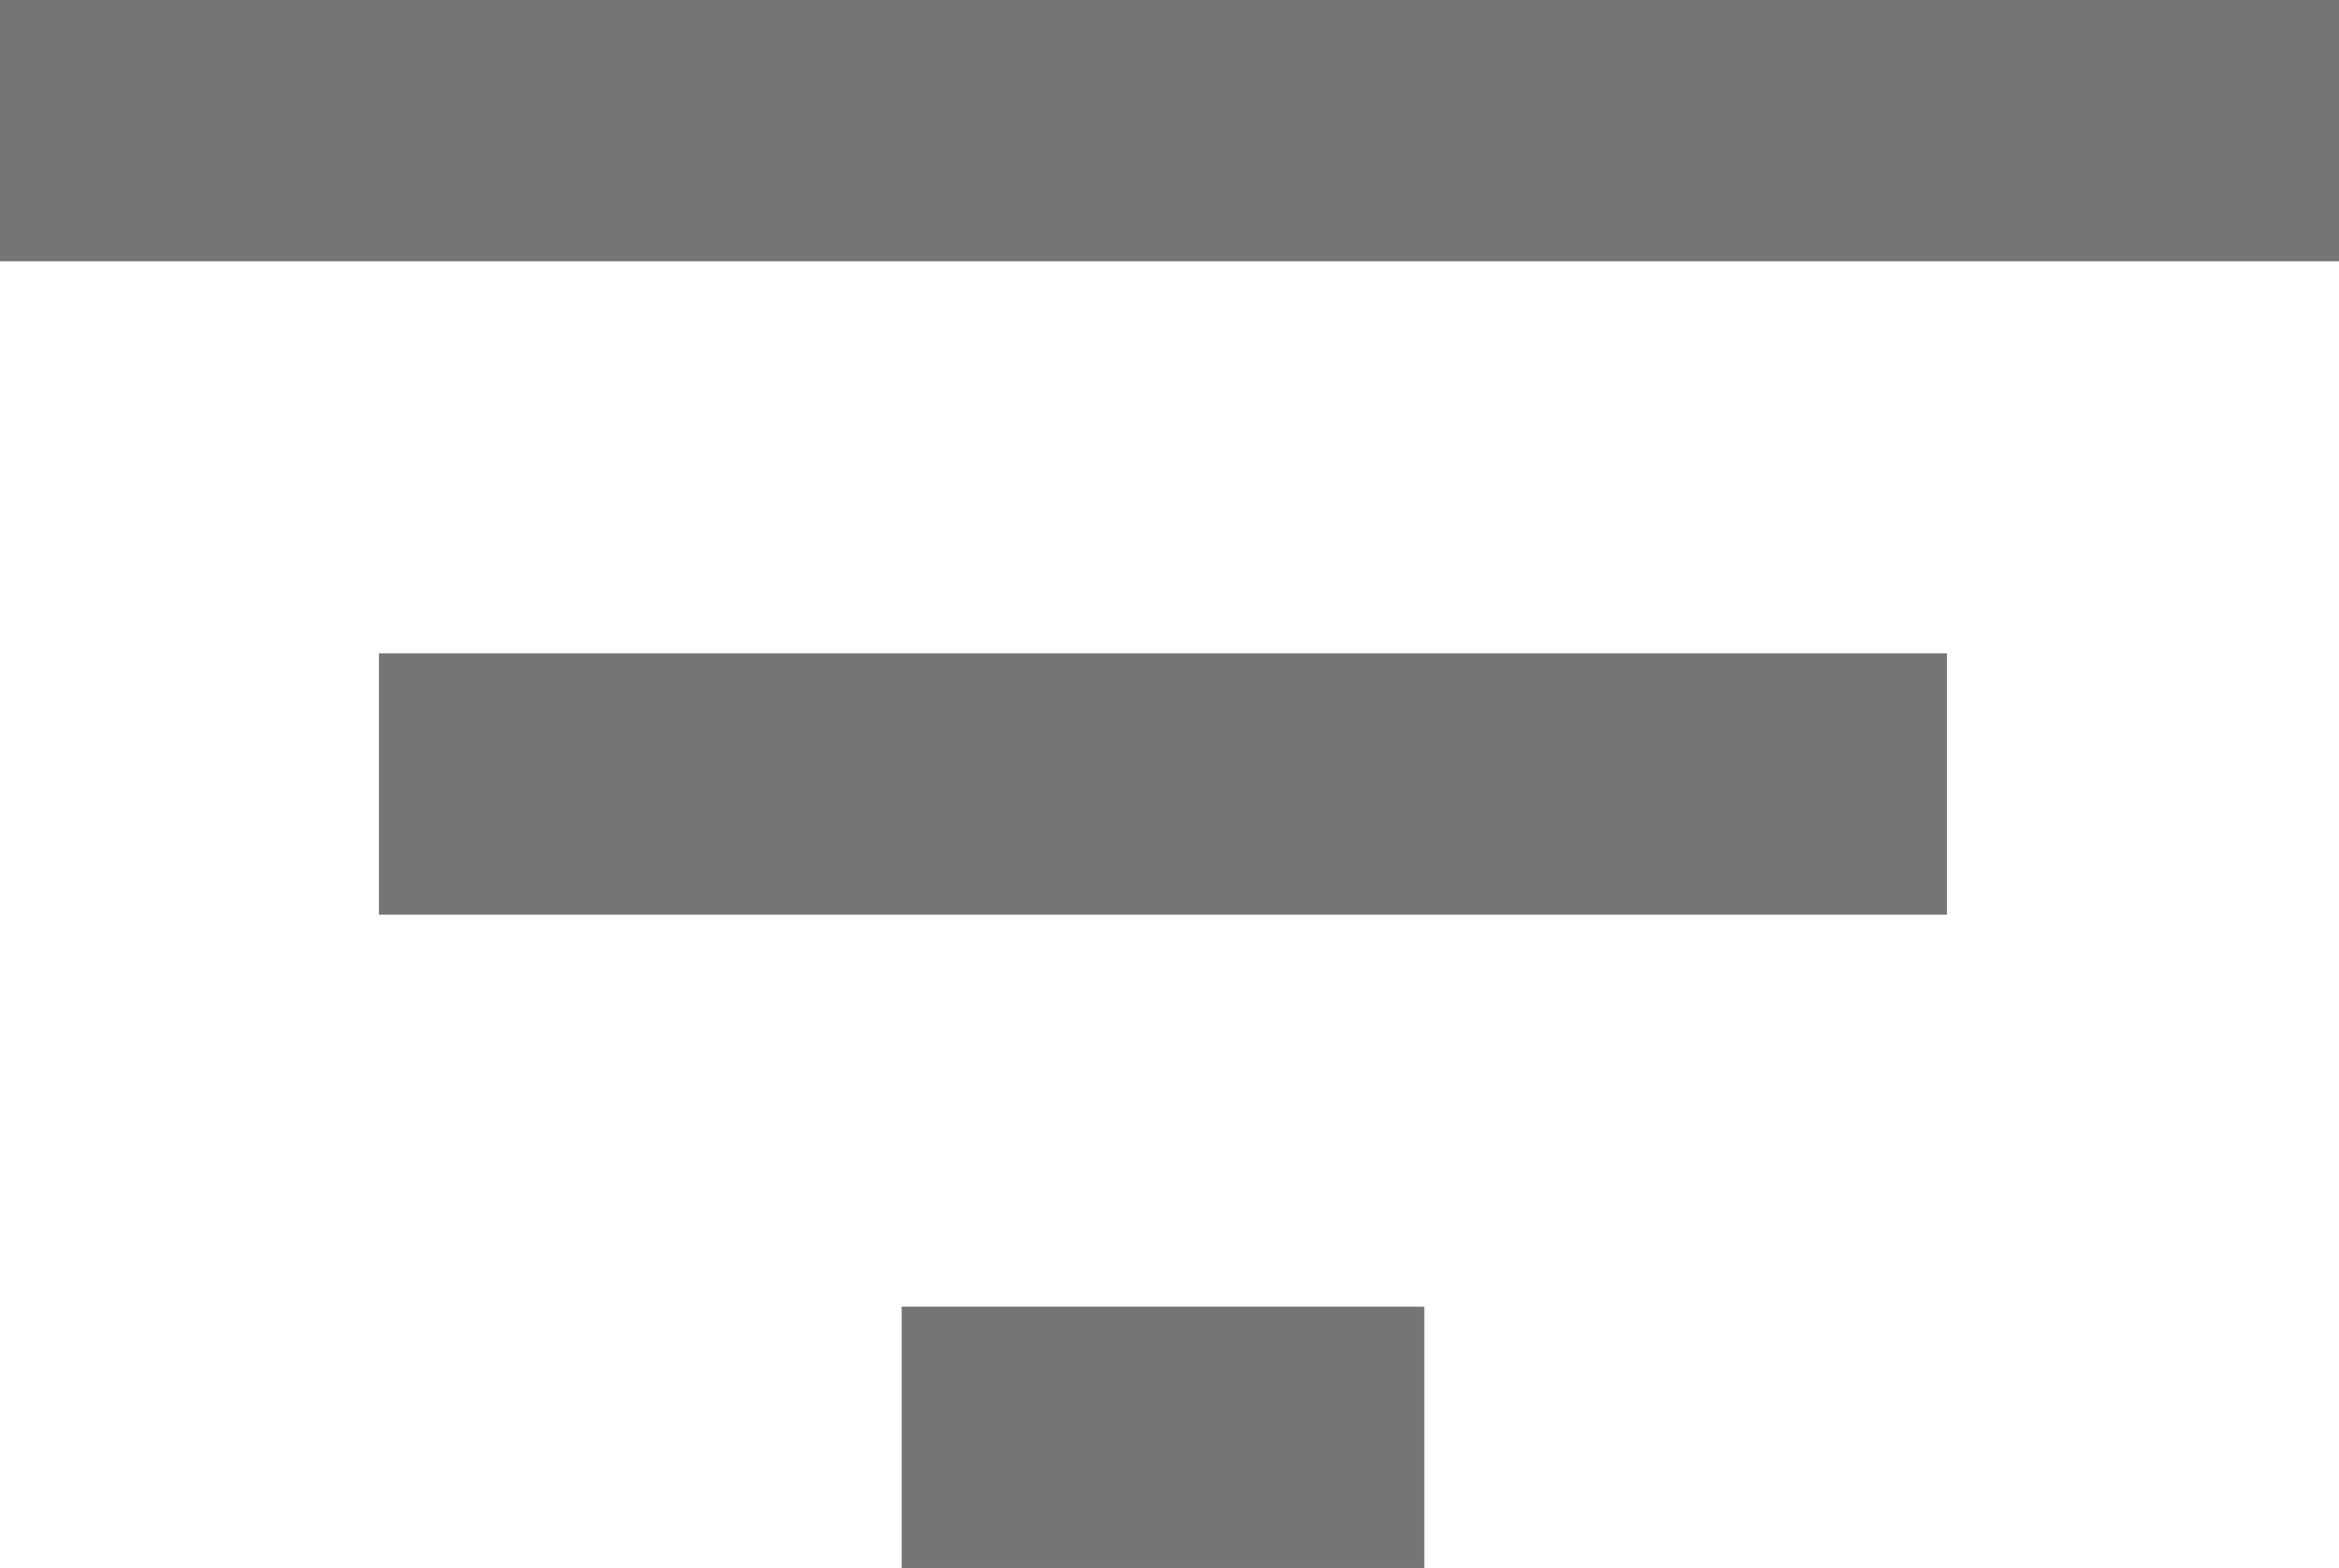
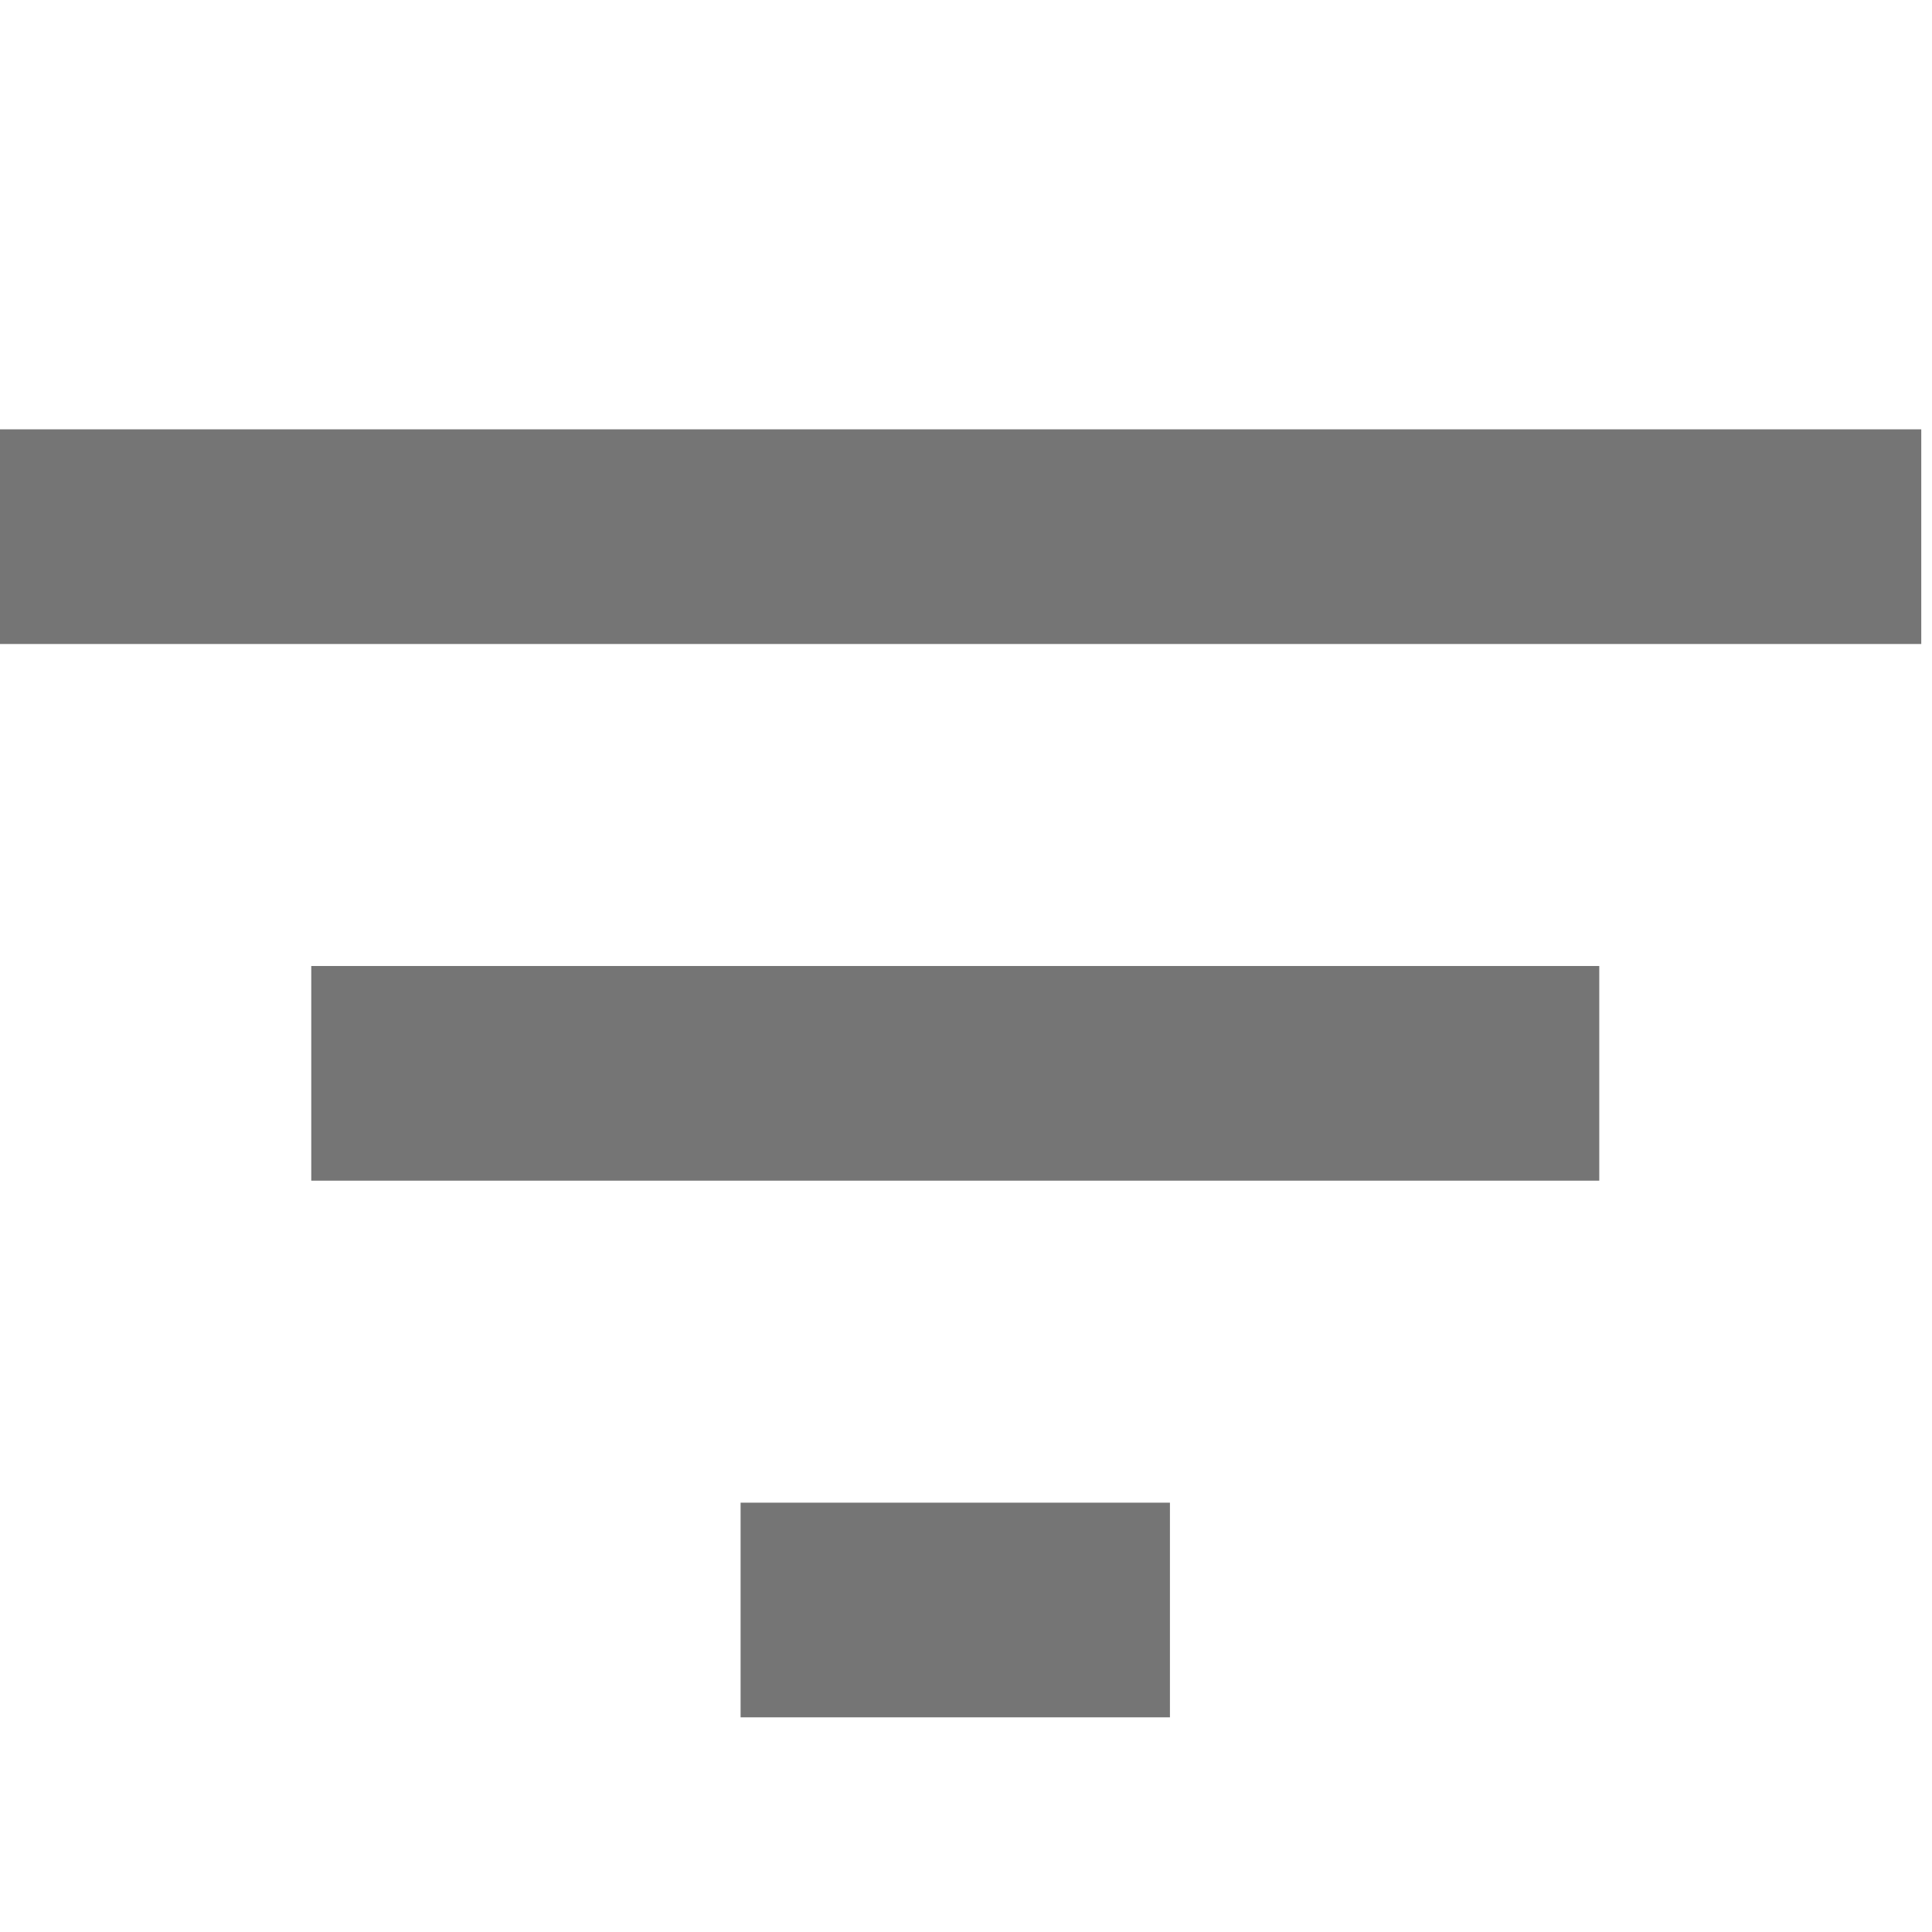
- <svg xmlns="http://www.w3.org/2000/svg" width="17.9" height="12" viewBox="0 0 17.9 12" version="1.1" id="svg4" style="fill:none">
+ <svg xmlns="http://www.w3.org/2000/svg" width="18" height="18" viewBox="0 0 18 18" version="1.1" id="svg4" style="fill:none">
  <defs id="defs8" />
-   <g id="filter_list_light24px" transform="translate(-3.1,-6)">
+   <g id="filter_list_light24px" transform="translate(-3.1,-2)">
    <path id="icon/content/filter_list_24px" d="M 3,6 V 8 H 21 V 6 Z m 7,12 h 4 v -2 h -4 z m 8,-5 H 6 v -2 h 12 z" style="clip-rule:evenodd;fill:#000000;fill-opacity:0.54;fill-rule:evenodd" />
  </g>
</svg>
